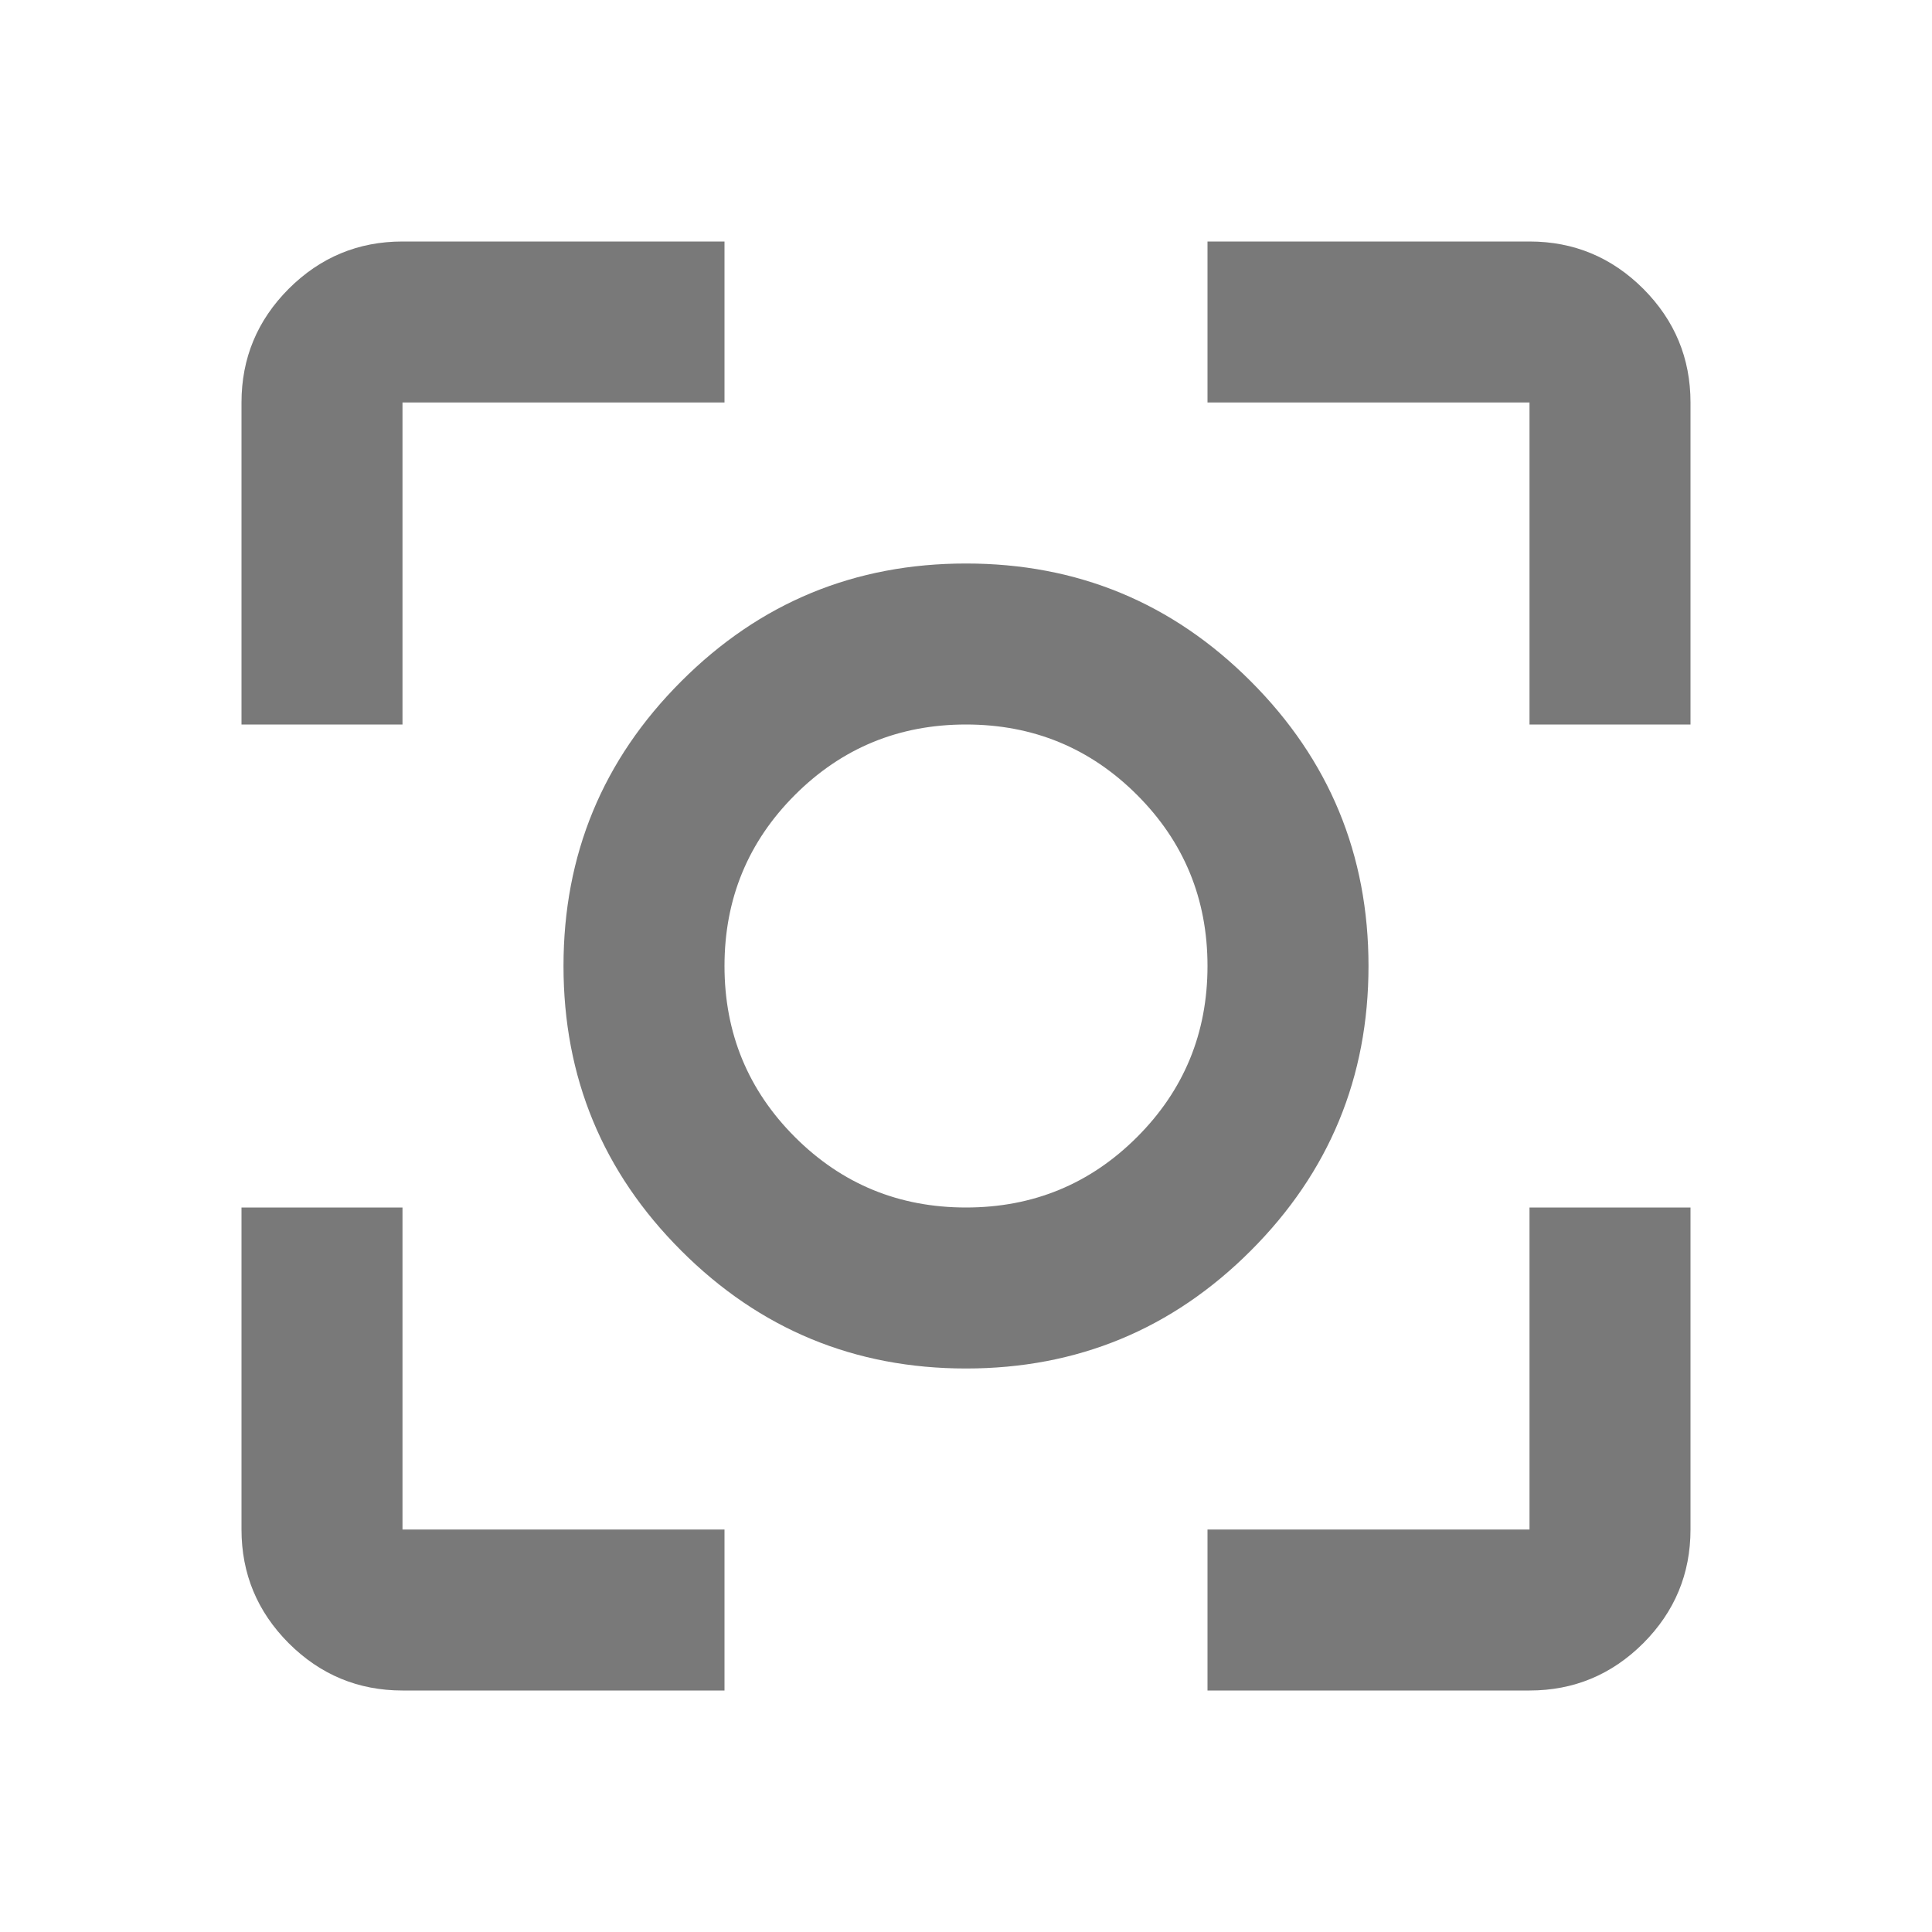
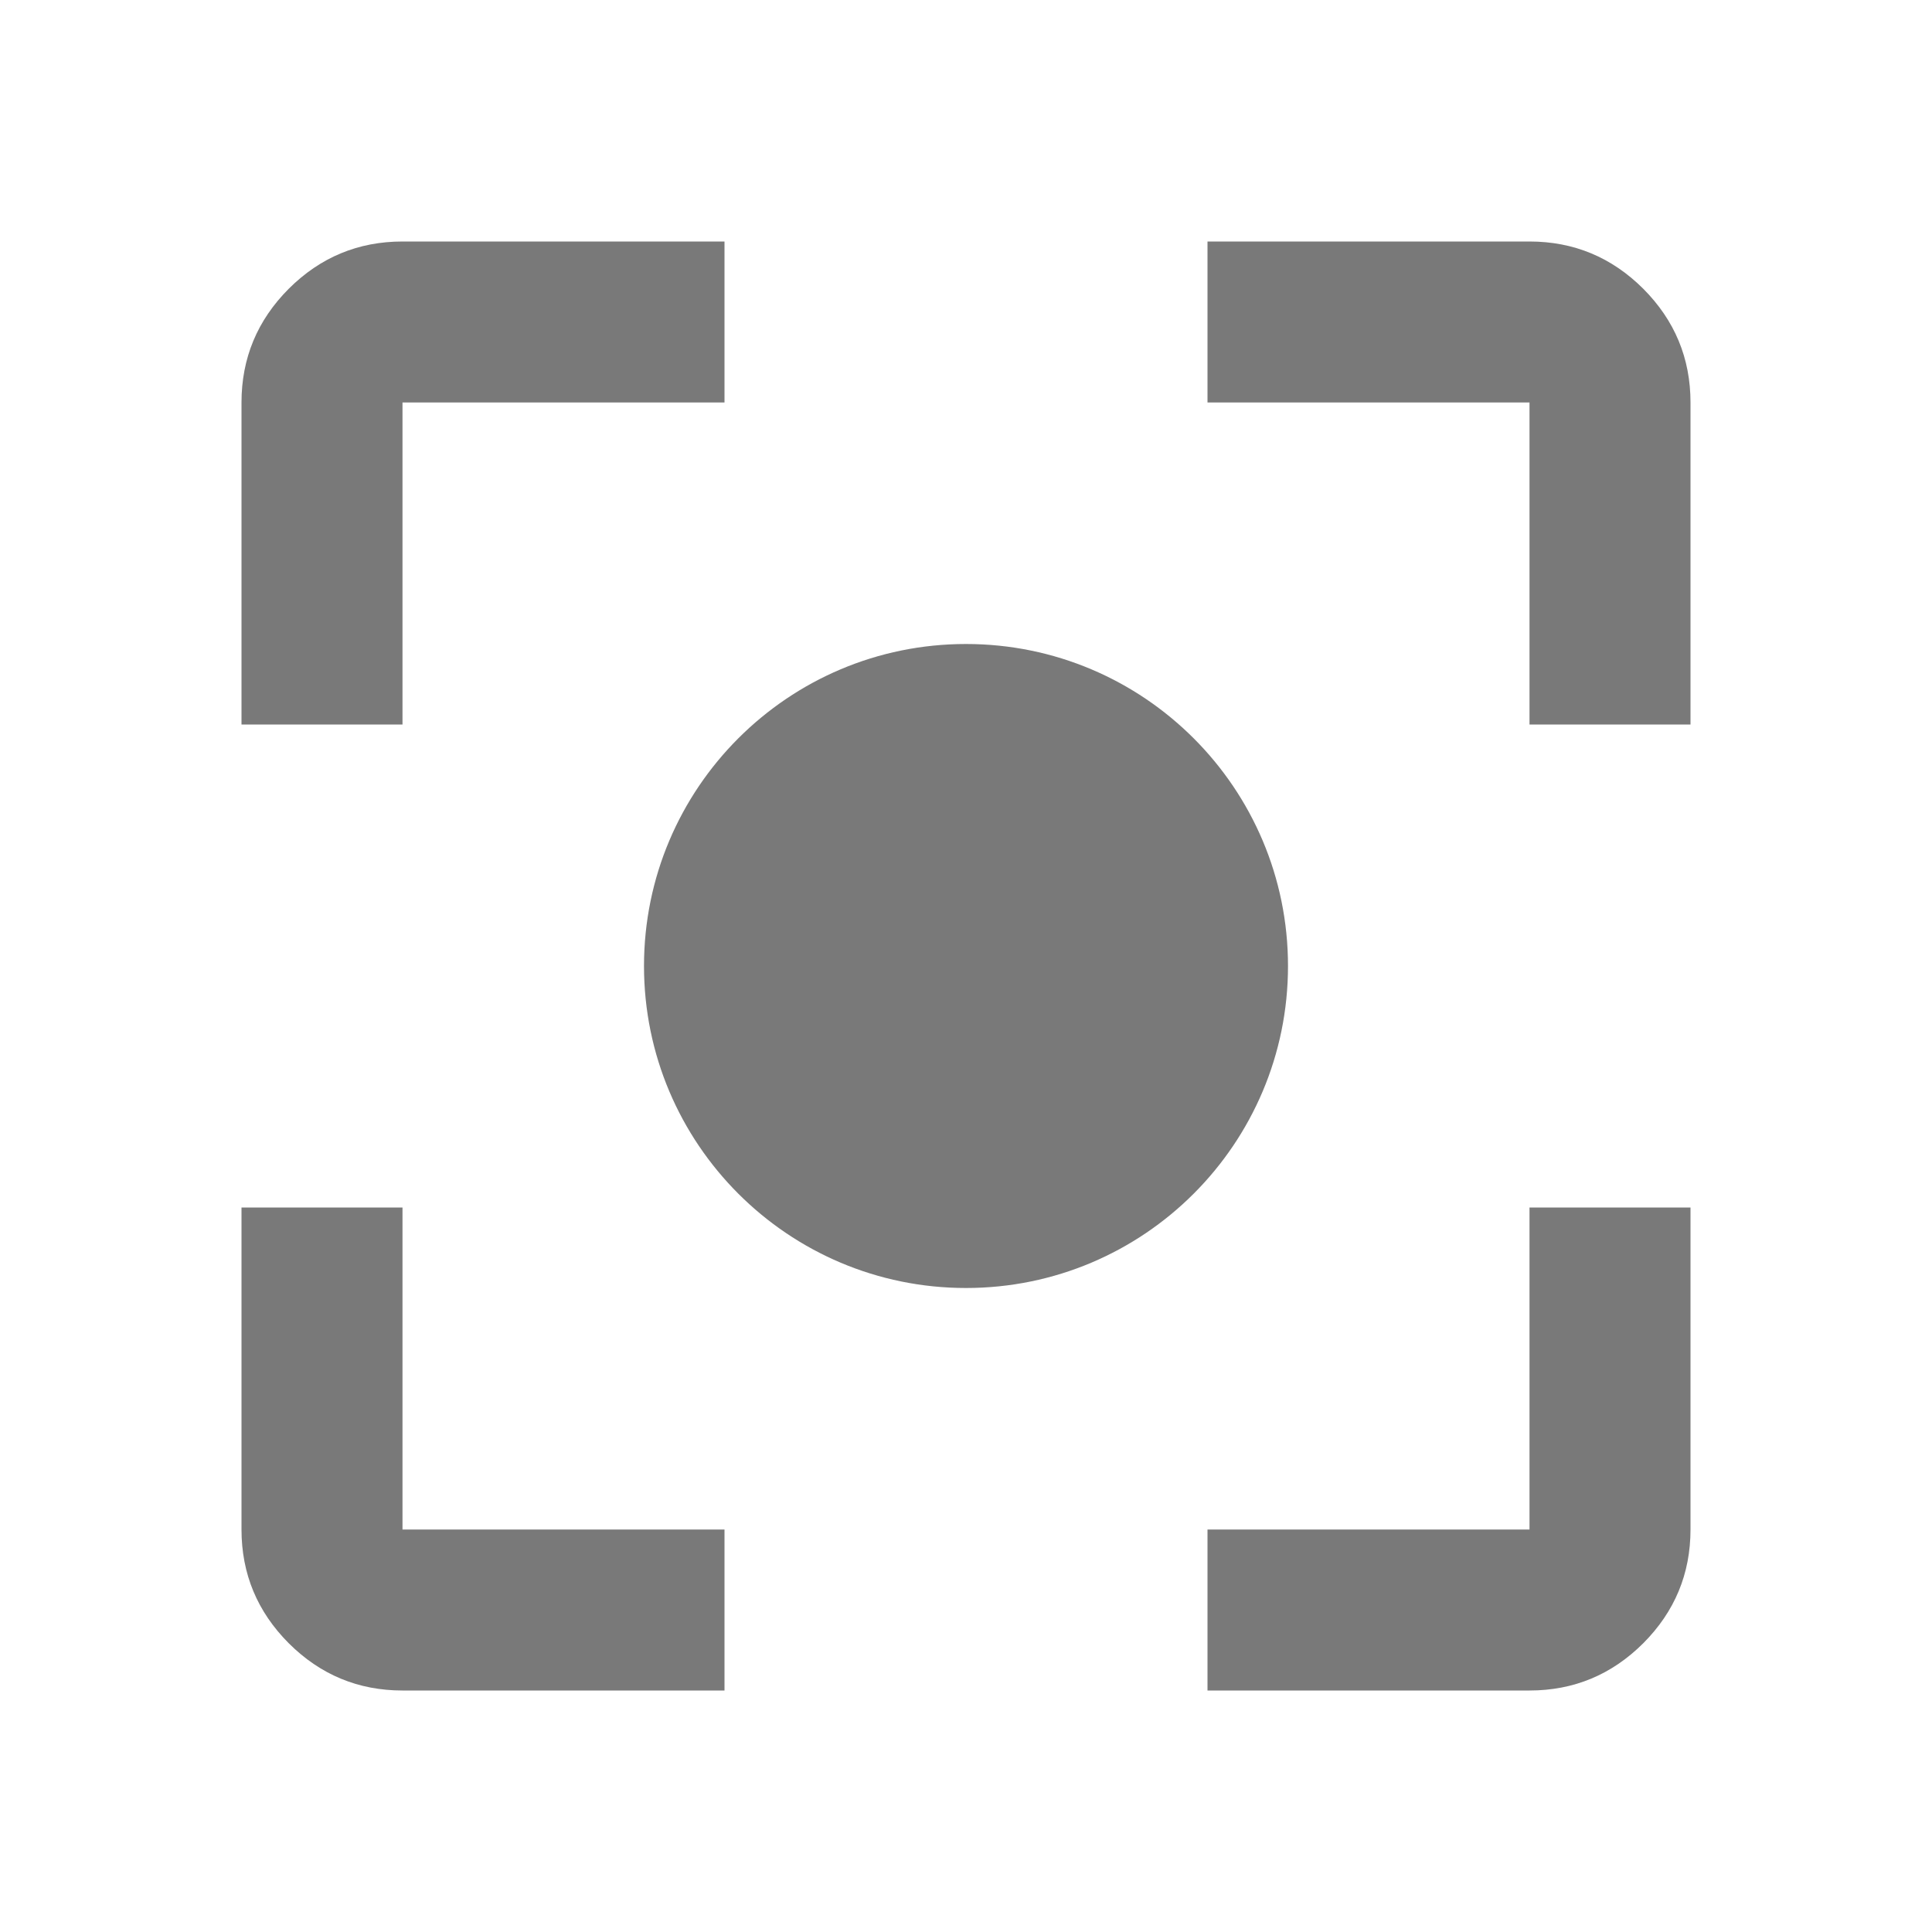
<svg xmlns="http://www.w3.org/2000/svg" width="24px" height="24px" viewBox="0 0 24 24" version="1.1">
  <g id="Fit-All-ICON" stroke="none" fill="none" fill-rule="nonzero">
    <rect id="Rectangle" x="0" y="0" width="24" height="24" />
-     <path d="M5,21 C4.45,21 3.979,20.804 3.587,20.413 C3.196,20.021 3,19.55 3,19 L3,15 L5,15 L5,19 L9,19 L9,21 L5,21 Z M15,21 L15,19 L19,19 L19,15 L21,15 L21,19 C21,19.55 20.804,20.021 20.413,20.413 C20.021,20.804 19.55,21 19,21 L15,21 Z M3,9 L3,5 C3,4.45 3.196,3.979 3.587,3.587 C3.979,3.196 4.45,3 5,3 L9,3 L9,5 L5,5 L5,9 L3,9 Z M19,9 L19,5 L15,5 L15,3 L19,3 C19.55,3 20.021,3.196 20.413,3.587 C20.804,3.979 21,4.45 21,5 L21,9 L19,9 Z M8.463,15.537 C7.487,14.562 7,13.383 7,12 C7,10.617 7.487,9.438 8.463,8.463 C9.438,7.487 10.617,7 12,7 C13.383,7 14.562,7.487 15.537,8.463 C16.512,9.438 17,10.617 17,12 C17,13.383 16.512,14.562 15.537,15.537 C14.562,16.512 13.383,17 12,17 C10.617,17 9.438,16.512 8.463,15.537 Z M14.125,14.125 C14.708,13.542 15,12.833 15,12 C15,11.167 14.708,10.458 14.125,9.875 C13.542,9.292 12.833,9 12,9 C11.167,9 10.458,9.292 9.875,9.875 C9.292,10.458 9,11.167 9,12 C9,12.833 9.292,13.542 9.875,14.125 C10.458,14.708 11.167,15 12,15 C12.833,15 13.542,14.708 14.125,14.125 Z" id="Shape" fill="#797979" />
+     <path d="M5,21 C4.45,21 3.979,20.804 3.587,20.413 C3.196,20.021 3,19.55 3,19 L3,15 L5,15 L5,19 L9,19 L9,21 L5,21 Z M15,21 L15,19 L19,19 L19,15 L21,15 L21,19 C21,19.55 20.804,20.021 20.413,20.413 C20.021,20.804 19.55,21 19,21 L15,21 Z M3,9 L3,5 C3,4.45 3.196,3.979 3.587,3.587 C3.979,3.196 4.45,3 5,3 L9,3 L9,5 L5,5 L5,9 L3,9 Z M19,9 L19,5 L15,5 L15,3 L19,3 C19.55,3 20.021,3.196 20.413,3.587 C20.804,3.979 21,4.45 21,5 L21,9 L19,9 Z M12,16 C14.209,16 16,14.209 16,12 C16,9.791 14.209,8 12,8 C9.791,8 8,9.791 8,12 C8,14.209 9.791,16 12,16 Z" id="Shape" fill="#797979" />
  </g>
</svg>
